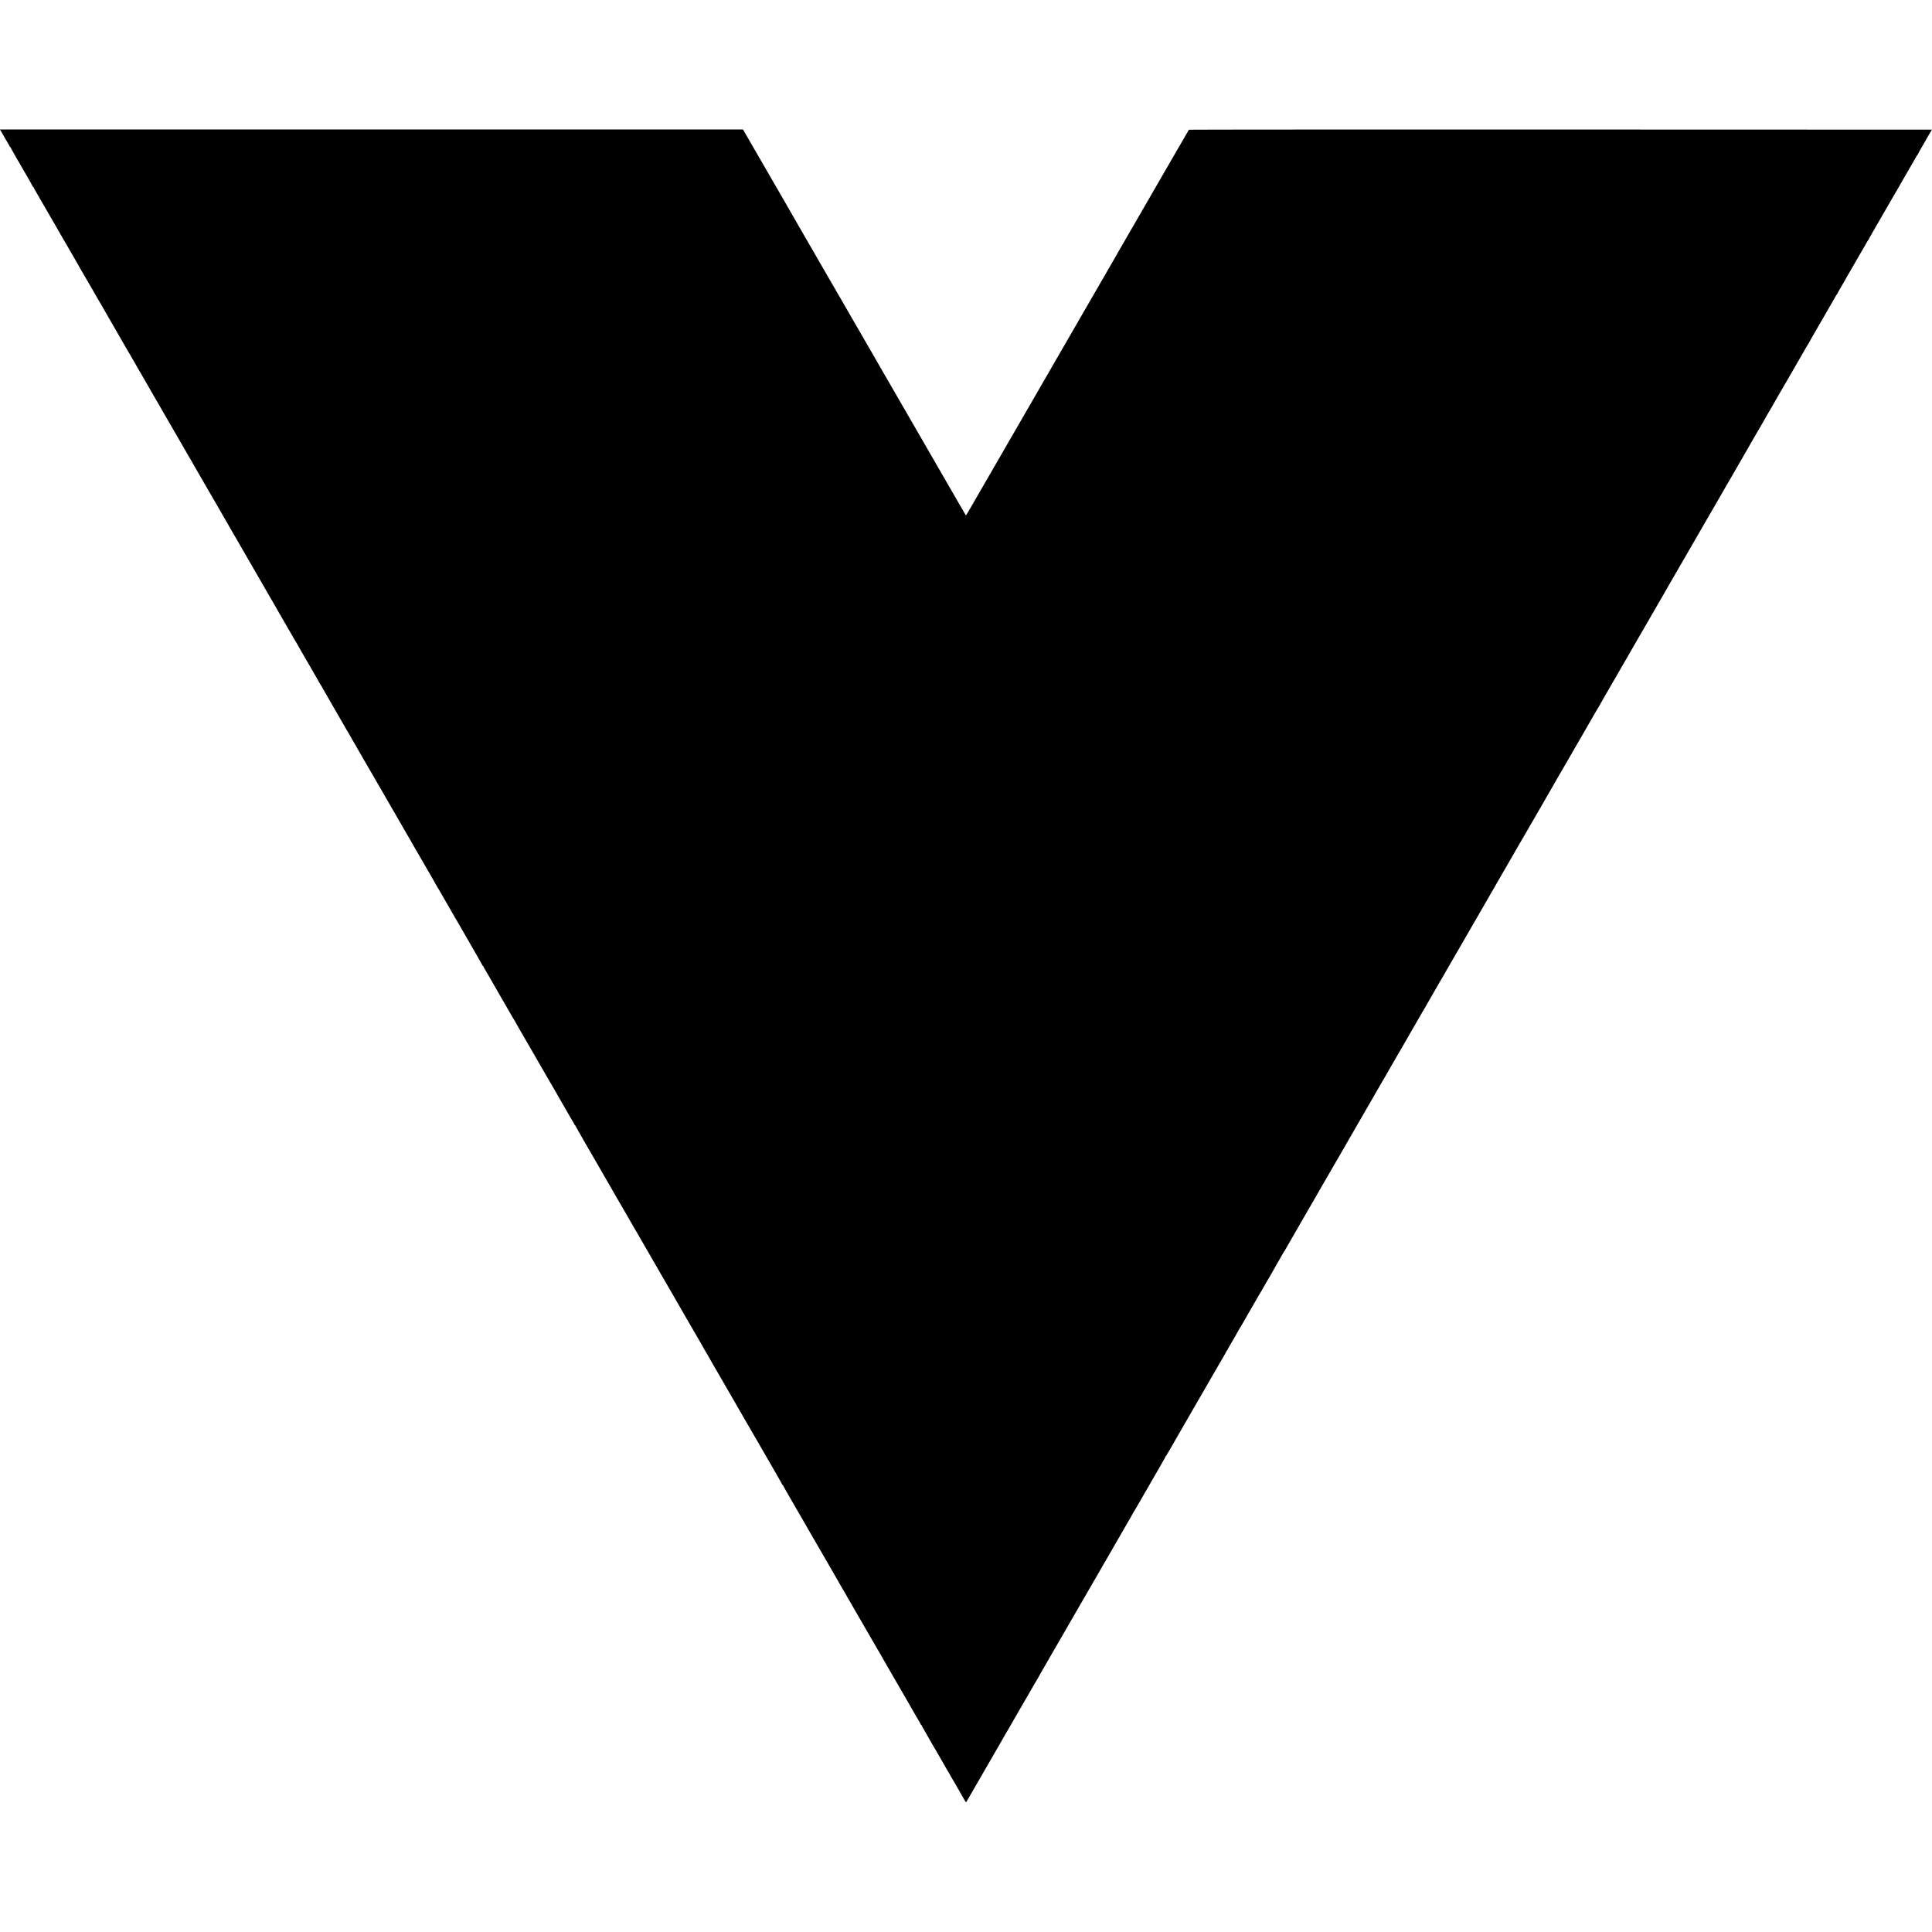
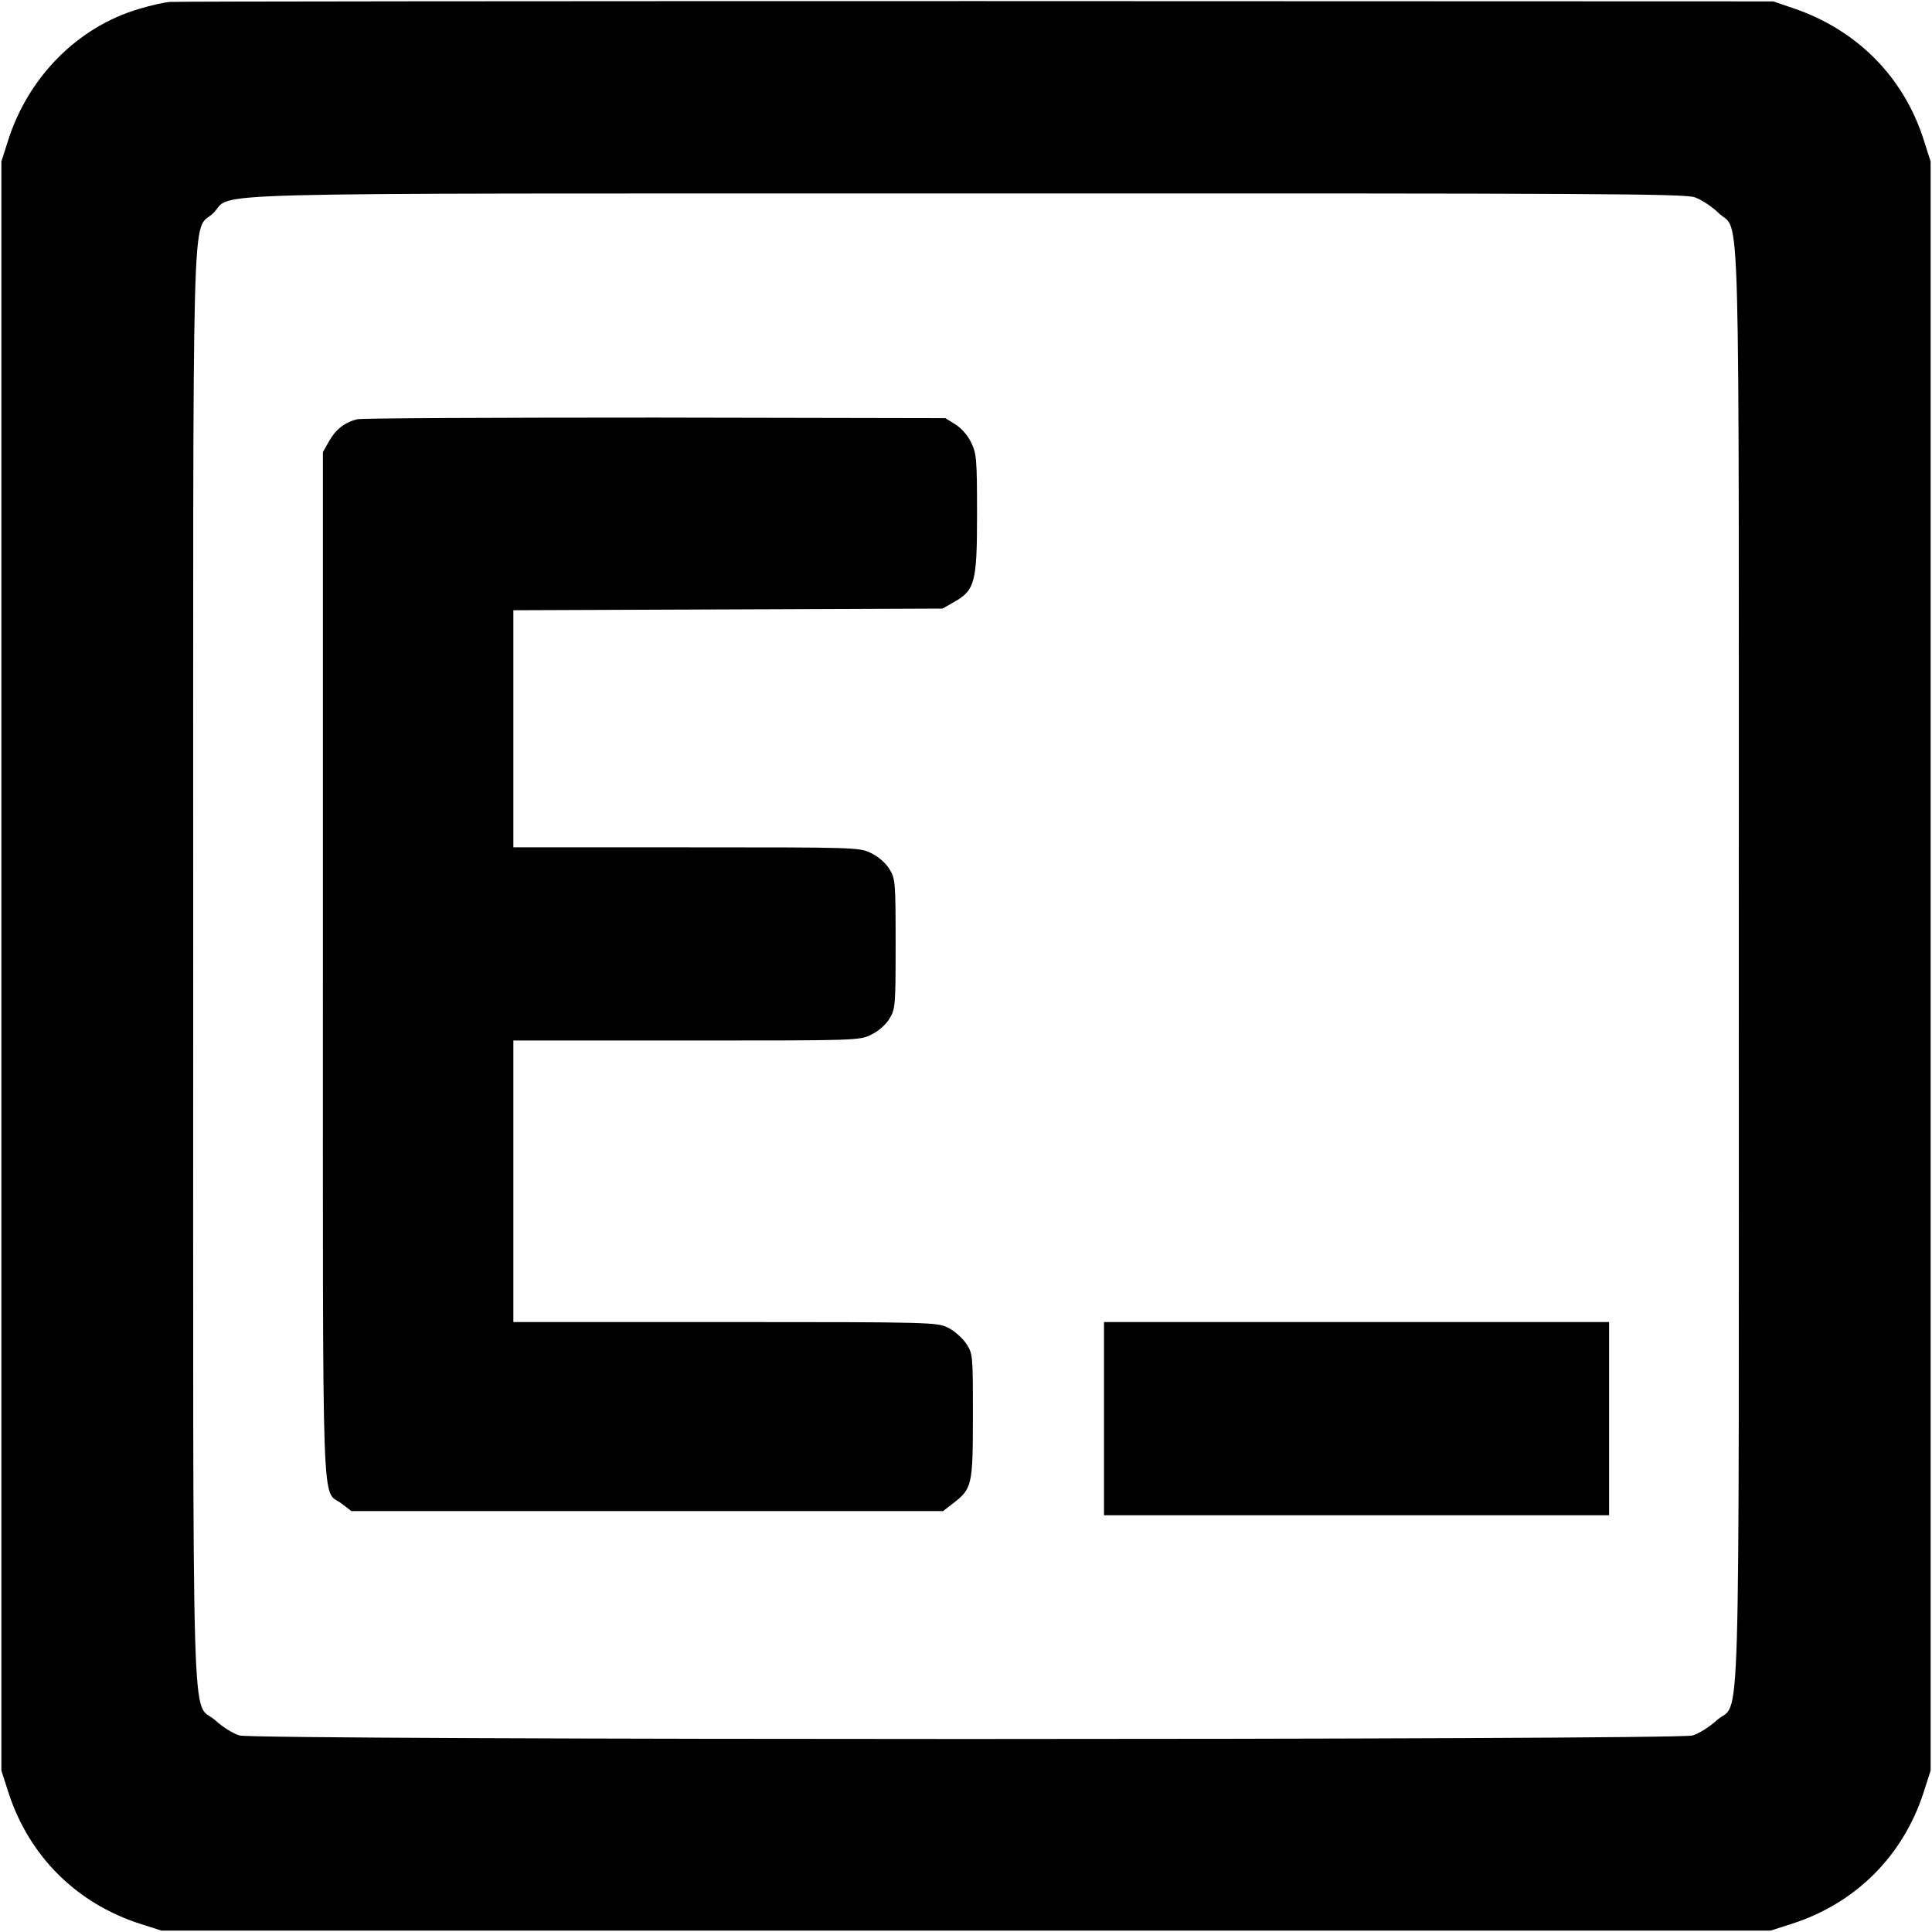
- <svg xmlns="http://www.w3.org/2000/svg" version="1.0" width="16pt" height="16pt" viewBox="0 0 16 16" preserveAspectRatio="xMidYMid meet">
-   <g transform="translate(0,16) scale(0.00032,-0.00032)" fill="#000000" stroke="none">
-     <path d="M18 46618 c45 -75 122 -207 122 -211 0 -2 25 -45 55 -95 30 -50 55 -96 55 -102 0 -5 5 -10 10 -10 6 0 10 -4 10 -9 0 -5 73 -135 161 -288 89 -153 173 -298 187 -323 14 -25 32 -57 41 -72 88 -149 187 -324 189 -335 2 -7 8 -13 13 -13 5 0 9 -4 9 -10 0 -5 46 -89 103 -187 175 -302 490 -846 507 -876 8 -16 20 -36 25 -45 28 -46 290 -498 339 -585 13 -23 74 -129 136 -236 61 -107 123 -215 137 -240 14 -25 29 -50 33 -56 5 -5 23 -37 40 -70 18 -33 38 -67 44 -75 11 -16 21 -33 63 -109 14 -25 29 -50 33 -56 4 -5 21 -35 38 -65 55 -100 261 -455 269 -465 4 -5 14 -21 20 -35 15 -29 41 -75 103 -180 24 -41 52 -88 60 -105 9 -16 57 -100 107 -185 112 -193 362 -626 380 -660 8 -14 23 -38 33 -55 11 -16 23 -37 27 -45 4 -8 26 -46 48 -85 23 -38 53 -90 67 -115 46 -81 64 -113 178 -310 62 -107 121 -210 132 -227 37 -67 56 -99 85 -148 16 -27 32 -57 36 -65 4 -8 15 -27 25 -42 9 -15 53 -89 96 -165 44 -76 177 -307 296 -513 120 -206 268 -463 330 -570 131 -227 117 -203 200 -348 36 -62 73 -125 82 -140 10 -15 21 -34 25 -42 4 -8 20 -37 36 -65 17 -27 38 -65 48 -82 49 -85 64 -111 87 -153 13 -25 28 -49 32 -55 4 -5 78 -134 165 -285 87 -151 166 -288 176 -305 10 -16 26 -43 35 -59 9 -17 125 -217 257 -445 132 -229 253 -441 270 -471 17 -30 45 -79 64 -108 18 -29 33 -54 33 -57 0 -2 20 -37 44 -77 24 -40 123 -212 221 -383 97 -170 190 -330 205 -355 16 -25 39 -65 53 -90 13 -25 81 -144 152 -265 70 -121 137 -238 150 -260 12 -22 37 -65 55 -95 18 -30 43 -73 55 -95 12 -22 48 -85 80 -140 77 -132 163 -280 190 -330 13 -22 71 -123 130 -225 59 -102 116 -199 126 -217 10 -17 29 -50 43 -72 15 -22 26 -43 26 -45 0 -2 27 -50 60 -106 33 -56 60 -103 60 -105 0 -2 55 -98 90 -155 8 -14 182 -316 239 -414 13 -22 45 -79 72 -124 27 -46 49 -86 49 -89 0 -2 14 -24 30 -48 16 -24 30 -46 30 -49 0 -5 74 -135 100 -176 5 -8 24 -42 43 -75 50 -88 58 -101 262 -455 104 -179 199 -345 213 -370 14 -25 28 -49 32 -55 4 -5 17 -26 28 -45 10 -19 62 -109 114 -200 114 -197 133 -230 170 -295 16 -27 33 -57 38 -65 17 -28 96 -165 103 -180 4 -8 16 -28 26 -45 10 -16 77 -131 148 -255 72 -124 181 -313 243 -420 62 -107 121 -209 131 -227 35 -62 323 -560 392 -678 38 -66 83 -145 100 -175 16 -30 33 -59 37 -65 4 -5 17 -27 29 -47 34 -61 56 -100 90 -156 17 -29 31 -55 31 -57 0 -2 17 -32 39 -67 21 -35 134 -229 251 -433 117 -203 235 -407 261 -451 27 -45 49 -85 49 -88 0 -4 8 -19 19 -34 15 -21 200 -341 309 -533 10 -19 33 -58 51 -87 17 -29 31 -54 31 -56 0 -2 25 -44 55 -94 30 -50 55 -95 55 -98 0 -4 6 -15 14 -23 7 -9 27 -41 43 -71 17 -30 170 -297 342 -594 171 -296 311 -542 311 -547 0 -5 5 -9 10 -9 6 0 10 -4 10 -10 0 -5 22 -47 49 -92 27 -46 58 -99 68 -118 24 -43 81 -140 93 -160 5 -8 66 -114 135 -235 69 -121 130 -227 135 -235 12 -21 259 -447 283 -490 10 -19 28 -47 38 -62 11 -14 19 -29 19 -32 0 -3 37 -69 83 -148 99 -170 305 -526 337 -583 13 -22 31 -53 41 -70 11 -16 22 -37 26 -45 7 -14 82 -146 103 -180 14 -24 181 -311 205 -355 13 -22 46 -80 75 -130 29 -49 64 -110 78 -135 14 -25 51 -88 82 -140 31 -52 59 -102 63 -110 4 -8 18 -33 31 -55 205 -353 284 -489 309 -535 17 -30 45 -78 62 -106 18 -28 36 -60 39 -72 4 -12 12 -22 17 -22 5 0 9 -4 9 -10 0 -5 109 -197 241 -427 133 -230 250 -431 259 -448 51 -90 222 -385 280 -485 37 -63 78 -135 92 -160 14 -25 67 -117 118 -205 51 -88 101 -175 111 -193 34 -58 55 -95 149 -257 51 -88 101 -173 110 -190 9 -16 76 -131 147 -255 72 -124 140 -241 151 -260 61 -108 281 -489 355 -615 38 -66 77 -133 87 -150 35 -63 91 -161 100 -175 14 -23 99 -169 128 -220 54 -97 135 -235 142 -245 4 -5 20 -32 35 -60 26 -48 238 -416 276 -480 10 -16 26 -46 37 -65 30 -53 382 -661 403 -695 10 -16 22 -37 26 -45 4 -8 26 -48 50 -88 24 -41 43 -75 43 -77 0 -2 22 -40 50 -85 27 -45 50 -84 50 -86 0 -3 38 -69 83 -147 84 -142 302 -520 340 -587 10 -19 34 -60 52 -90 18 -30 44 -75 57 -100 14 -25 45 -79 70 -120 25 -41 56 -96 70 -121 14 -25 77 -133 138 -240 62 -107 122 -210 132 -229 25 -43 310 -535 337 -581 11 -19 26 -45 34 -59 17 -32 238 -414 266 -460 11 -19 24 -41 28 -49 3 -7 75 -133 160 -278 84 -146 153 -269 153 -274 0 -5 5 -9 10 -9 6 0 10 -4 10 -10 0 -5 82 -150 181 -322 182 -314 201 -346 240 -415 12 -21 80 -139 152 -263 71 -124 141 -245 155 -270 14 -25 28 -49 32 -55 6 -8 145 -248 220 -380 37 -66 209 -362 229 -395 11 -19 24 -42 28 -49 4 -8 67 -118 140 -243 73 -125 133 -230 133 -233 0 -2 15 -28 33 -57 19 -29 47 -78 64 -108 17 -30 53 -93 79 -139 53 -90 82 -141 157 -272 82 -142 115 -199 381 -659 142 -245 268 -463 281 -485 12 -22 71 -125 132 -230 60 -104 172 -298 248 -430 76 -132 146 -253 156 -270 11 -16 22 -36 26 -44 3 -8 30 -54 60 -103 29 -49 53 -91 53 -93 0 -3 18 -34 40 -70 22 -36 40 -67 40 -69 0 -2 37 -66 81 -142 45 -77 98 -168 119 -204 20 -36 47 -81 58 -100 12 -19 27 -47 33 -62 6 -16 15 -28 20 -28 5 0 9 -4 9 -9 0 -6 63 -118 140 -251 77 -133 140 -243 140 -245 0 -2 18 -33 41 -70 22 -37 49 -83 60 -101 10 -19 29 -51 40 -71 25 -45 109 -189 126 -218 7 -11 17 -29 22 -40 6 -11 22 -38 35 -60 14 -22 37 -62 52 -90 14 -27 35 -62 45 -77 11 -14 19 -29 19 -32 0 -3 18 -35 40 -71 22 -36 40 -67 40 -69 0 -2 19 -35 42 -72 23 -38 55 -94 72 -124 26 -47 139 -244 171 -298 6 -9 21 -36 34 -60 28 -48 37 -51 51 -19 6 12 19 36 29 52 10 17 27 46 38 65 11 19 104 181 208 360 103 179 199 345 213 370 14 25 42 74 64 109 21 34 38 65 38 67 0 2 18 33 40 69 22 36 40 67 40 69 0 3 177 310 199 346 16 26 136 234 140 244 2 5 25 44 52 88 27 44 49 81 49 84 0 2 18 34 40 70 22 36 40 67 40 69 0 2 20 36 43 77 35 58 169 289 297 513 9 17 50 86 90 155 40 69 86 150 103 180 16 30 35 62 41 70 6 8 16 24 22 35 35 64 72 129 167 293 59 100 116 199 127 220 11 20 30 53 41 72 43 72 1070 1850 1121 1940 14 25 65 113 113 195 48 83 96 166 107 185 10 19 28 50 38 68 11 18 73 124 137 235 64 111 175 303 246 427 71 124 173 299 225 390 52 91 116 202 143 248 27 45 49 85 49 89 0 4 6 14 14 22 7 9 28 43 46 76 26 47 251 436 378 655 11 19 29 51 40 70 11 19 101 176 201 348 99 172 181 317 181 323 0 5 5 9 10 9 6 0 10 5 10 11 0 6 8 23 18 37 11 15 32 52 49 82 16 30 130 228 253 440 122 212 234 405 248 430 13 25 39 70 57 100 39 65 69 117 130 225 25 44 50 87 55 95 12 19 78 134 220 380 61 107 129 224 150 260 161 277 222 382 246 425 15 28 47 83 71 123 24 41 43 78 43 83 0 5 4 9 8 9 4 0 13 12 19 28 7 15 23 45 36 67 66 110 277 478 277 483 0 3 6 13 14 21 7 9 27 41 43 71 17 30 45 80 63 110 34 57 375 649 394 685 6 11 16 27 22 35 6 8 26 42 44 75 18 33 41 74 51 90 10 17 24 41 32 55 54 97 72 128 88 152 11 14 19 28 19 30 0 3 79 141 175 308 96 167 175 305 175 308 0 3 6 13 14 21 7 9 26 39 41 66 33 60 276 483 338 587 24 40 46 80 50 88 4 8 13 24 20 35 14 23 95 163 125 215 11 19 52 91 92 160 40 69 80 139 90 155 9 17 103 179 207 360 105 182 200 346 211 365 103 181 463 802 489 845 7 11 15 27 19 35 4 8 29 51 55 95 64 110 828 1433 848 1470 9 17 24 41 33 55 9 14 29 48 45 77 15 28 52 93 82 145 30 51 62 107 71 123 17 30 231 398 400 690 51 88 103 179 115 202 12 23 26 48 32 55 6 7 24 38 40 68 17 30 61 107 98 170 37 63 84 144 103 180 19 36 41 72 48 81 8 8 14 18 14 21 0 4 27 51 59 106 32 55 72 124 89 154 16 29 71 125 122 213 51 88 104 180 118 205 13 25 28 50 32 55 4 6 17 26 28 45 11 19 45 80 77 135 31 55 66 116 77 135 11 19 88 152 171 295 401 694 620 1072 650 1125 11 19 87 152 170 295 83 143 158 273 166 288 9 16 21 36 26 45 6 9 31 52 55 96 25 43 54 94 66 115 11 20 95 164 186 321 91 157 173 299 182 315 9 17 26 46 37 65 12 19 66 114 121 210 56 96 108 186 117 200 8 14 24 40 34 59 24 45 383 664 412 713 5 9 17 29 26 45 15 28 120 210 241 419 36 61 68 117 72 125 4 8 12 23 19 34 35 57 245 420 262 453 11 20 35 61 53 90 17 29 32 54 32 56 0 3 28 51 62 108 33 57 70 119 80 138 10 19 23 42 28 50 5 8 32 53 59 100 27 47 149 258 271 470 122 212 234 405 248 430 30 53 62 108 80 135 6 11 15 27 19 35 4 8 85 150 181 315 96 165 187 323 202 350 31 56 116 202 130 225 5 8 25 42 43 75 19 33 92 159 162 280 149 257 157 271 202 350 19 33 38 67 43 75 9 14 228 392 275 475 12 22 55 96 95 165 40 69 80 139 90 155 24 42 202 350 221 383 9 15 27 47 41 72 14 25 75 131 136 236 61 106 121 210 134 232 99 172 271 470 279 482 5 8 23 40 40 70 18 30 81 141 142 245 60 105 121 210 135 235 14 25 71 124 127 220 56 96 143 247 194 335 51 88 96 167 102 175 14 24 180 311 204 355 23 43 340 590 356 615 5 8 50 87 101 175 171 301 517 898 582 1008 25 43 46 81 46 83 0 2 12 23 27 47 14 23 40 67 56 97 16 30 35 62 42 70 7 8 15 22 18 30 4 8 20 38 37 65 16 28 33 57 37 65 6 12 111 196 143 250 5 8 55 95 112 193 57 98 113 195 126 215 12 20 27 46 32 57 6 11 14 27 20 35 5 8 76 130 156 270 80 140 165 287 187 325 23 39 52 90 66 115 13 25 30 52 37 61 8 8 14 18 14 21 0 4 41 77 92 165 50 87 175 302 276 478 101 176 208 360 236 408 28 49 67 117 86 152 19 35 41 70 48 77 6 6 12 15 12 19 0 7 124 224 167 291 12 21 23 40 23 42 0 2 21 40 46 83 26 43 55 92 64 109 54 95 327 568 354 614 19 30 45 75 59 100 71 128 82 145 89 148 4 2 8 8 8 13 0 5 42 82 94 172 311 538 496 858 518 897 14 25 40 70 58 100 18 30 42 71 53 90 10 19 79 139 152 265 73 127 142 246 153 265 10 19 43 76 72 125 29 50 63 108 75 130 65 116 80 140 87 143 4 2 8 8 8 12 0 8 114 212 140 250 6 8 14 24 20 35 5 11 54 97 108 190 l100 170 -9611 3 c-5286 1 -9614 -1 -9618 -5 -5 -6 -419 -719 -619 -1068 -89 -155 -267 -463 -323 -560 -38 -66 -81 -140 -95 -165 -31 -56 -263 -457 -526 -910 -110 -190 -224 -388 -254 -440 -29 -52 -61 -109 -71 -125 -23 -39 -243 -420 -268 -465 -11 -19 -204 -352 -428 -740 -224 -388 -477 -826 -563 -975 -85 -148 -185 -322 -222 -385 -37 -63 -120 -207 -185 -320 -65 -113 -177 -306 -248 -430 -72 -124 -172 -297 -222 -385 -51 -88 -142 -245 -202 -350 -131 -226 -247 -427 -408 -705 -65 -113 -249 -432 -410 -710 -160 -278 -388 -673 -506 -877 -118 -205 -216 -373 -219 -373 -3 0 -52 82 -109 183 -58 100 -144 250 -192 332 -95 164 -402 696 -647 1120 -85 149 -228 396 -317 550 -212 365 -982 1700 -1008 1745 -10 19 -43 76 -72 125 -29 50 -64 110 -77 135 -14 25 -63 110 -110 190 -47 80 -96 165 -110 190 -14 25 -99 171 -188 325 -89 154 -174 300 -188 325 -13 25 -64 113 -112 195 -48 83 -140 242 -205 355 -65 113 -183 317 -263 454 -79 137 -152 264 -163 282 -50 89 -335 583 -354 614 -12 19 -34 58 -50 85 -15 28 -129 226 -253 440 -124 215 -235 408 -247 430 -12 22 -69 121 -127 220 -58 99 -226 389 -373 645 -148 256 -324 561 -392 678 -67 117 -134 232 -147 255 -13 23 -33 59 -46 80 l-22 37 -9615 0 -9615 0 20 -32z" />
+ <svg xmlns="http://www.w3.org/2000/svg" version="1.0" width="700pt" height="700pt" viewBox="0 0 700 700" preserveAspectRatio="xMidYMid meet">
+   <g transform="translate(0,700) scale(0.1,-0.1)" fill="#000000" stroke="none">
+     <path d="M615 6993 c-22 -2 -71 -13 -110 -25 -223 -65 -403 -247 -476 -478 l-24 -75 0 -2915 0 -2915 26 -81 c75 -230 247 -401 479 -475 l75 -24 2915 0 2915 0 75 24 c232 74 404 245 479 475 l26 81 0 2915 0 2915 -24 75 c-72 230 -243 403 -476 481 l-70 24 -2885 1 c-1587 0 -2903 -1 -2925 -3z m5526 -708 c24 -9 63 -34 86 -57 80 -78 73 173 73 -2728 0 -2926 8 -2654 -80 -2733 -26 -24 -66 -49 -88 -55 -57 -17 -5207 -17 -5264 0 -22 6 -62 31 -88 55 -88 79 -80 -193 -80 2733 0 2901 -7 2650 73 2728 78 77 -170 71 2723 71 2319 1 2606 -1 2645 -14z" />
+     <path d="M1295 5481 c-46 -11 -79 -37 -103 -80 l-22 -39 0 -1857 c0 -2068 -6 -1897 68 -1953 l35 -27 1072 0 1072 0 36 28 c69 53 72 65 72 317 0 223 0 225 -25 263 -14 20 -43 46 -66 57 -39 19 -62 20 -807 20 l-767 0 0 510 0 510 627 0 c613 0 628 0 669 21 26 12 53 36 66 57 22 36 23 45 23 272 0 227 -1 236 -23 272 -13 21 -40 45 -66 57 -41 21 -56 21 -669 21 l-627 0 0 430 0 429 778 3 777 3 42 24 c76 43 83 72 83 321 0 196 -2 217 -21 256 -12 26 -36 53 -57 66 l-37 23 -1050 2 c-577 0 -1064 -2 -1080 -6z" />
+     <path d="M4000 1860 l0 -350 915 0 915 0 0 350 0 350 -915 0 -915 0 0 -350z" />
  </g>
</svg>
